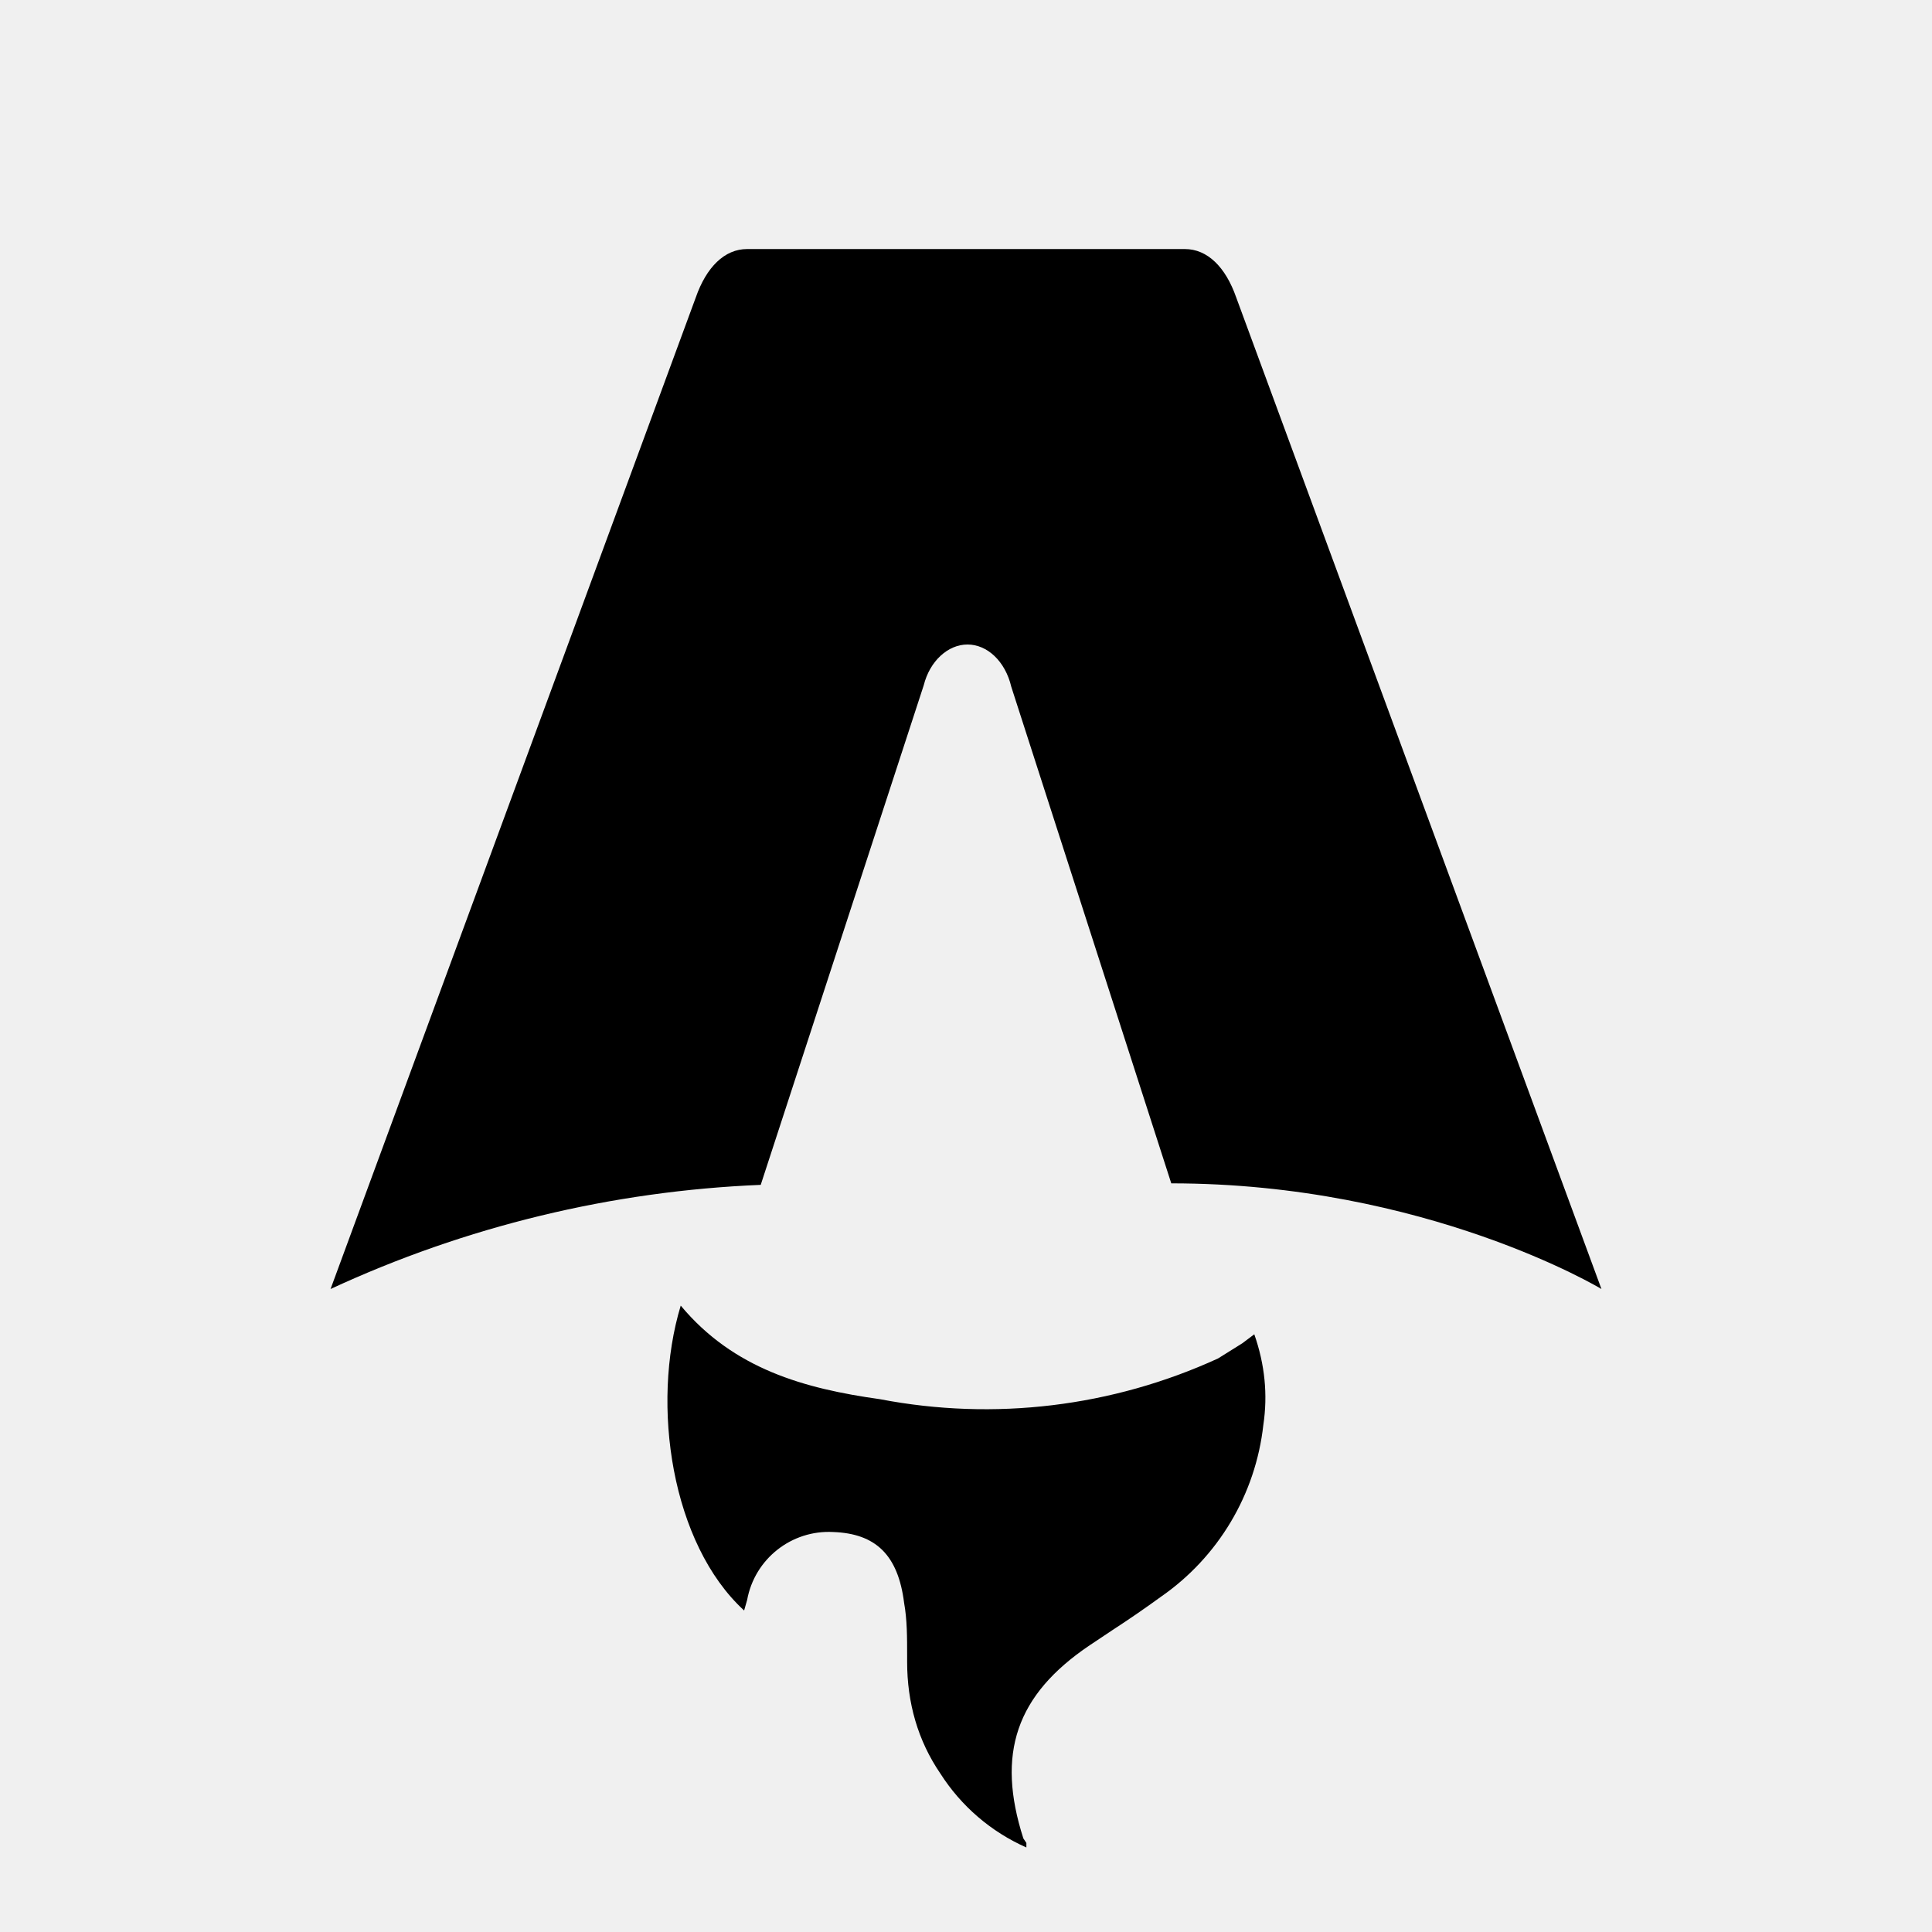
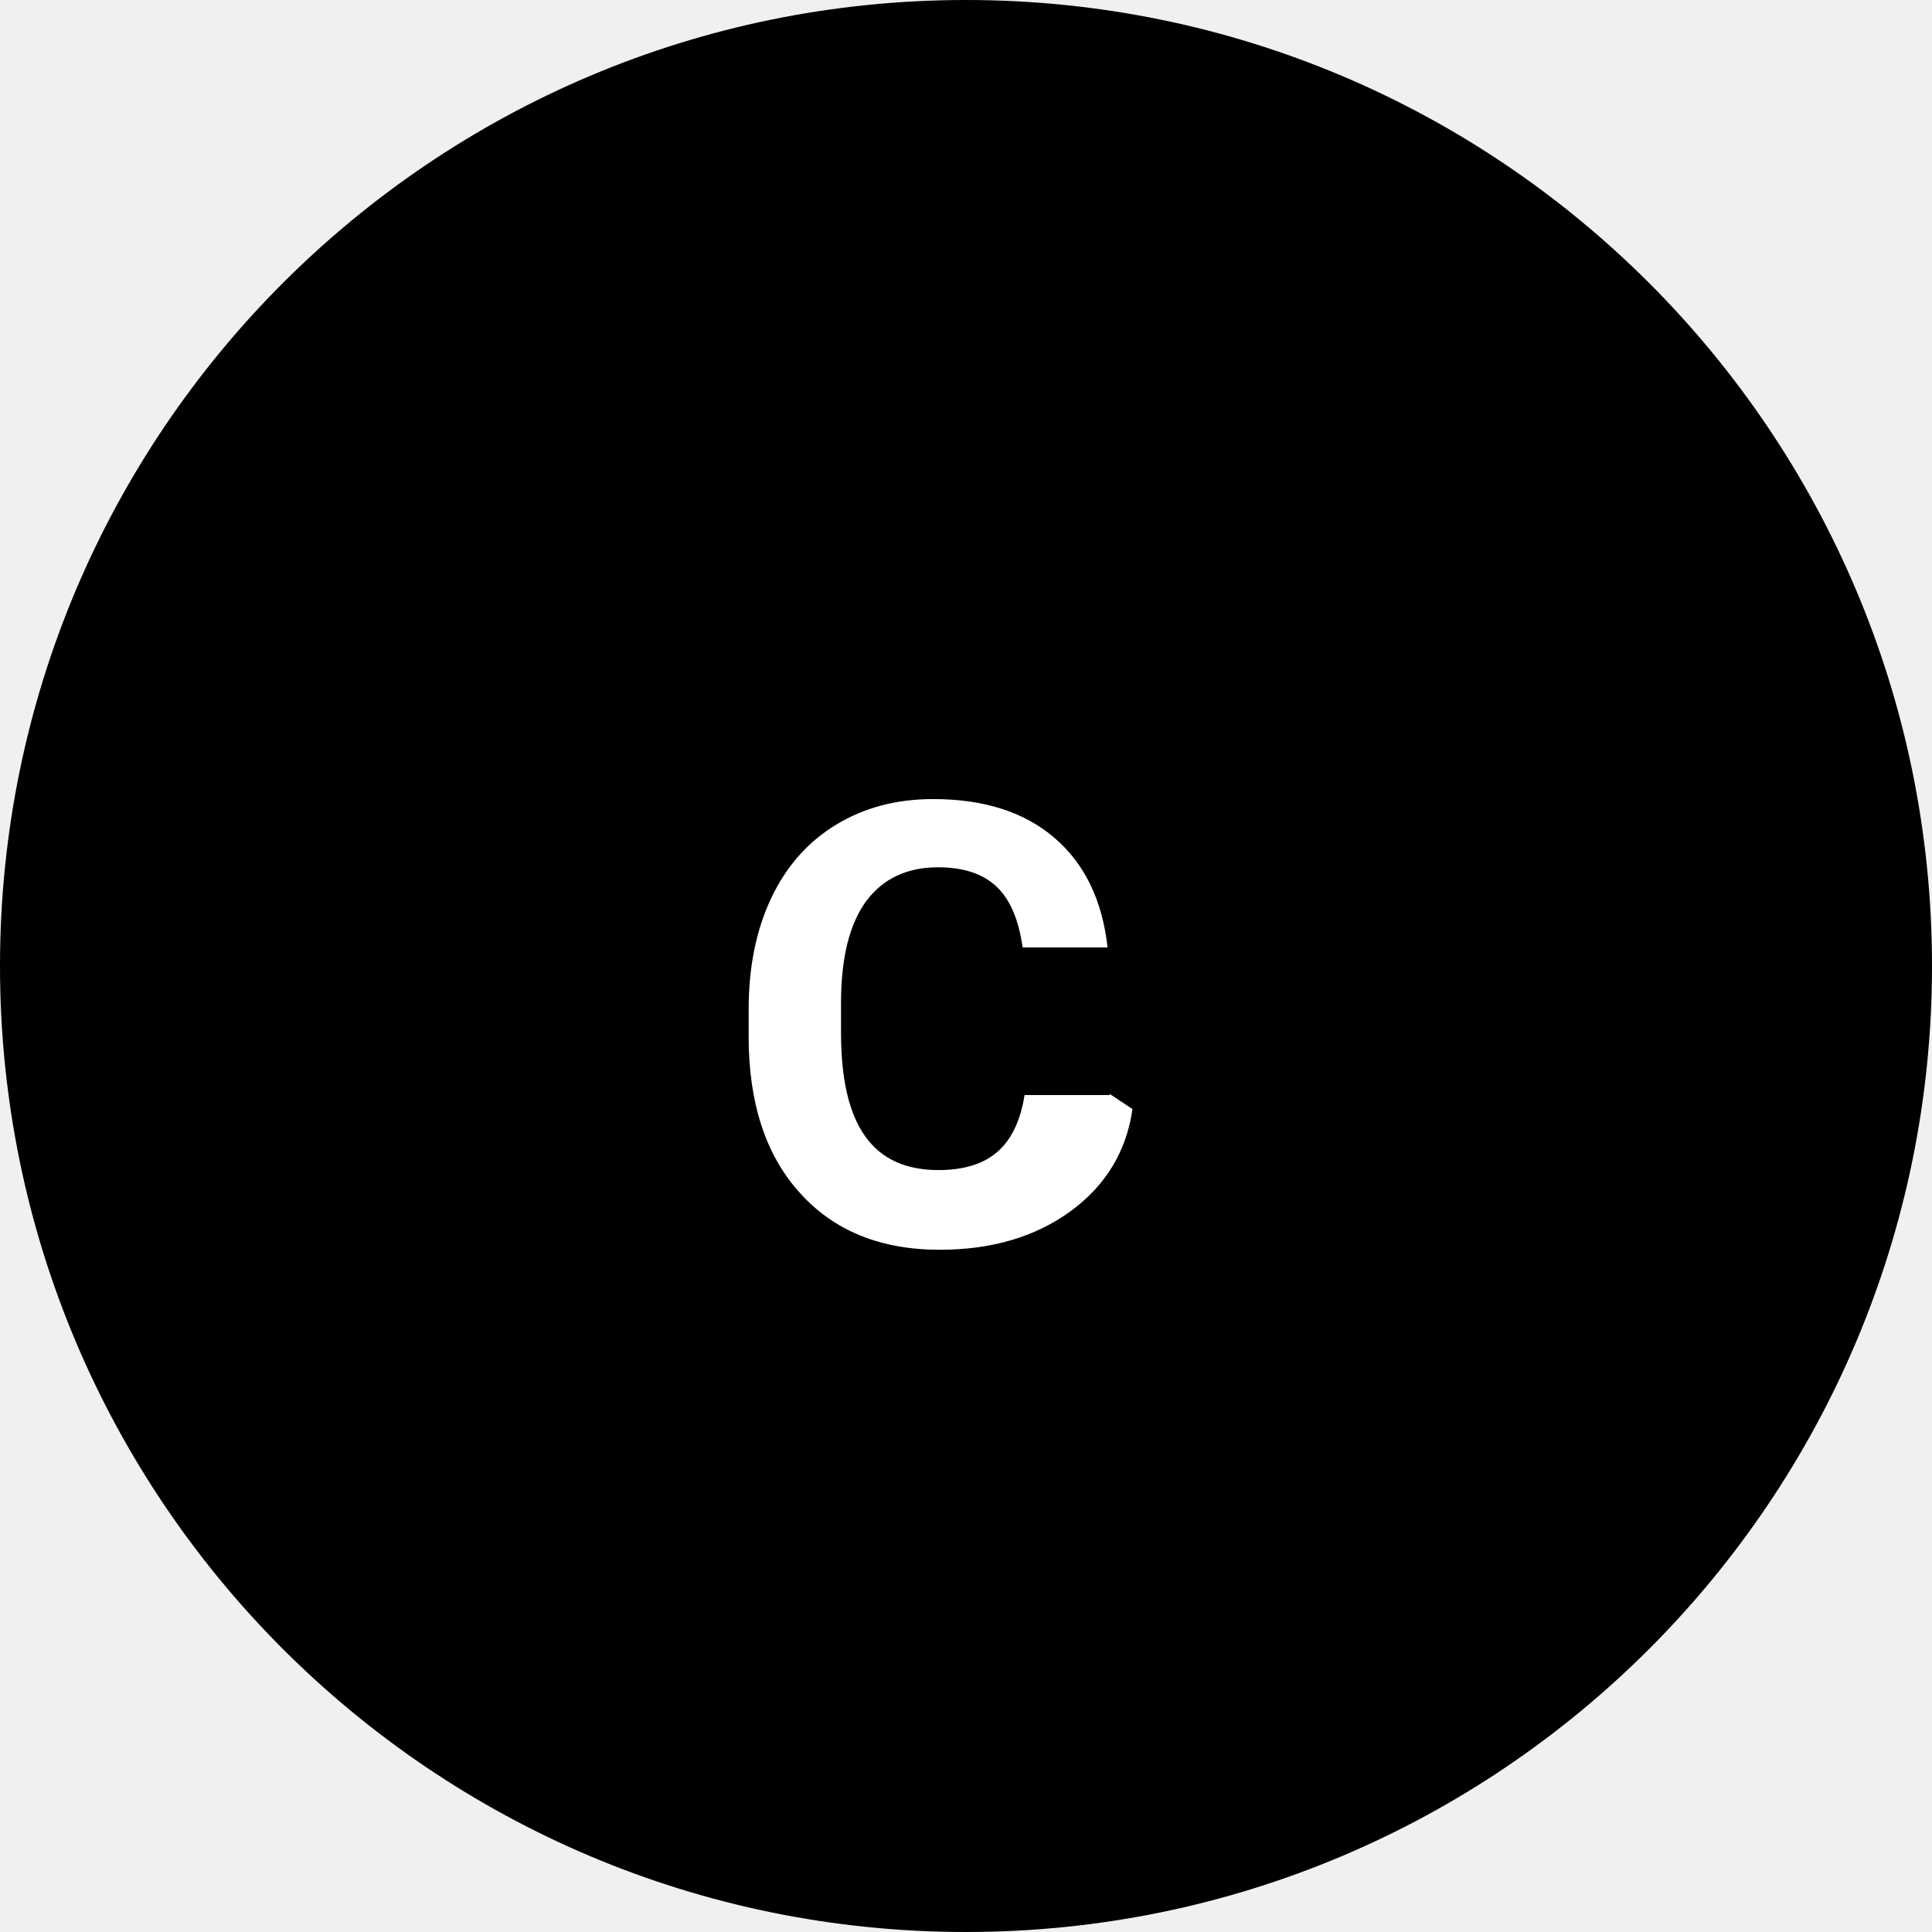
<svg xmlns="http://www.w3.org/2000/svg" fill="none" viewBox="0 0 128 128">
-   <path d="M50.4 78.5a75.1 75.1 0 0 0-28.5 6.9l24.2-65.7c.7-2 1.9-3.2 3.4-3.2h29c1.5 0 2.7 1.2 3.4 3.2l24.2 65.7s-11.6-7-28.5-7L67 45.5c-.4-1.7-1.6-2.8-2.9-2.8-1.3 0-2.5 1.1-2.9 2.7L50.4 78.5Zm-1.1 28.2Zm-4.2-20.2c-2 6.6-.6 15.8 4.2 20.2a17.5 17.5 0 0 1 .2-.7 5.5 5.5 0 0 1 5.7-4.5c2.8.1 4.3 1.5 4.7 4.7.2 1.1.2 2.3.2 3.5v.4c0 2.7.7 5.2 2.2 7.4a13 13 0 0 0 5.7 4.9v-.3l-.2-.3c-1.8-5.6-.5-9.5 4.4-12.8l1.5-1a73 73 0 0 0 3.2-2.2 16 16 0 0 0 6.8-11.4c.3-2 .1-4-.6-6l-.8.6-1.6 1a37 37 0 0 1-22.4 2.7c-5-.7-9.7-2-13.2-6.2Z" />
-   <style>
-         path { fill: #000; }
-         @media (prefers-color-scheme: dark) {
-             path { fill: #FFF; }
-         }
-     </style>
+   <path fill="#000" d="M64 128A64 64 0 1064 0a64 64 0 000 128z" />
+   <path fill="#fff" d="M75.03 73.48c-.4 2.78-1.75 5.04-4.08 6.75-2.34 1.71-5.23 2.57-8.69 2.57-3.91 0-7-1.25-9.26-3.76-2.27-2.5-3.4-5.96-3.4-10.37v-1.79c0-2.82.5-5.28 1.5-7.39 1-2.1 2.43-3.72 4.29-4.85 1.86-1.13 4-1.7 6.43-1.7 3.37 0 6.05.86 8.04 2.57 2 1.71 3.17 4.13 3.52 7.26h-5.63c-.26-1.86-.84-3.21-1.75-4.05-.9-.84-2.19-1.26-3.85-1.26-2.06 0-3.65.75-4.76 2.24-1.1 1.5-1.66 3.72-1.67 6.68v2.04c0 3.08.53 5.37 1.6 6.86 1.06 1.5 2.68 2.24 4.85 2.24 1.68 0 2.99-.4 3.91-1.21.93-.8 1.53-2.06 1.8-3.76h5.63l.02-.07z" style="font-size:48px" />
</svg>
